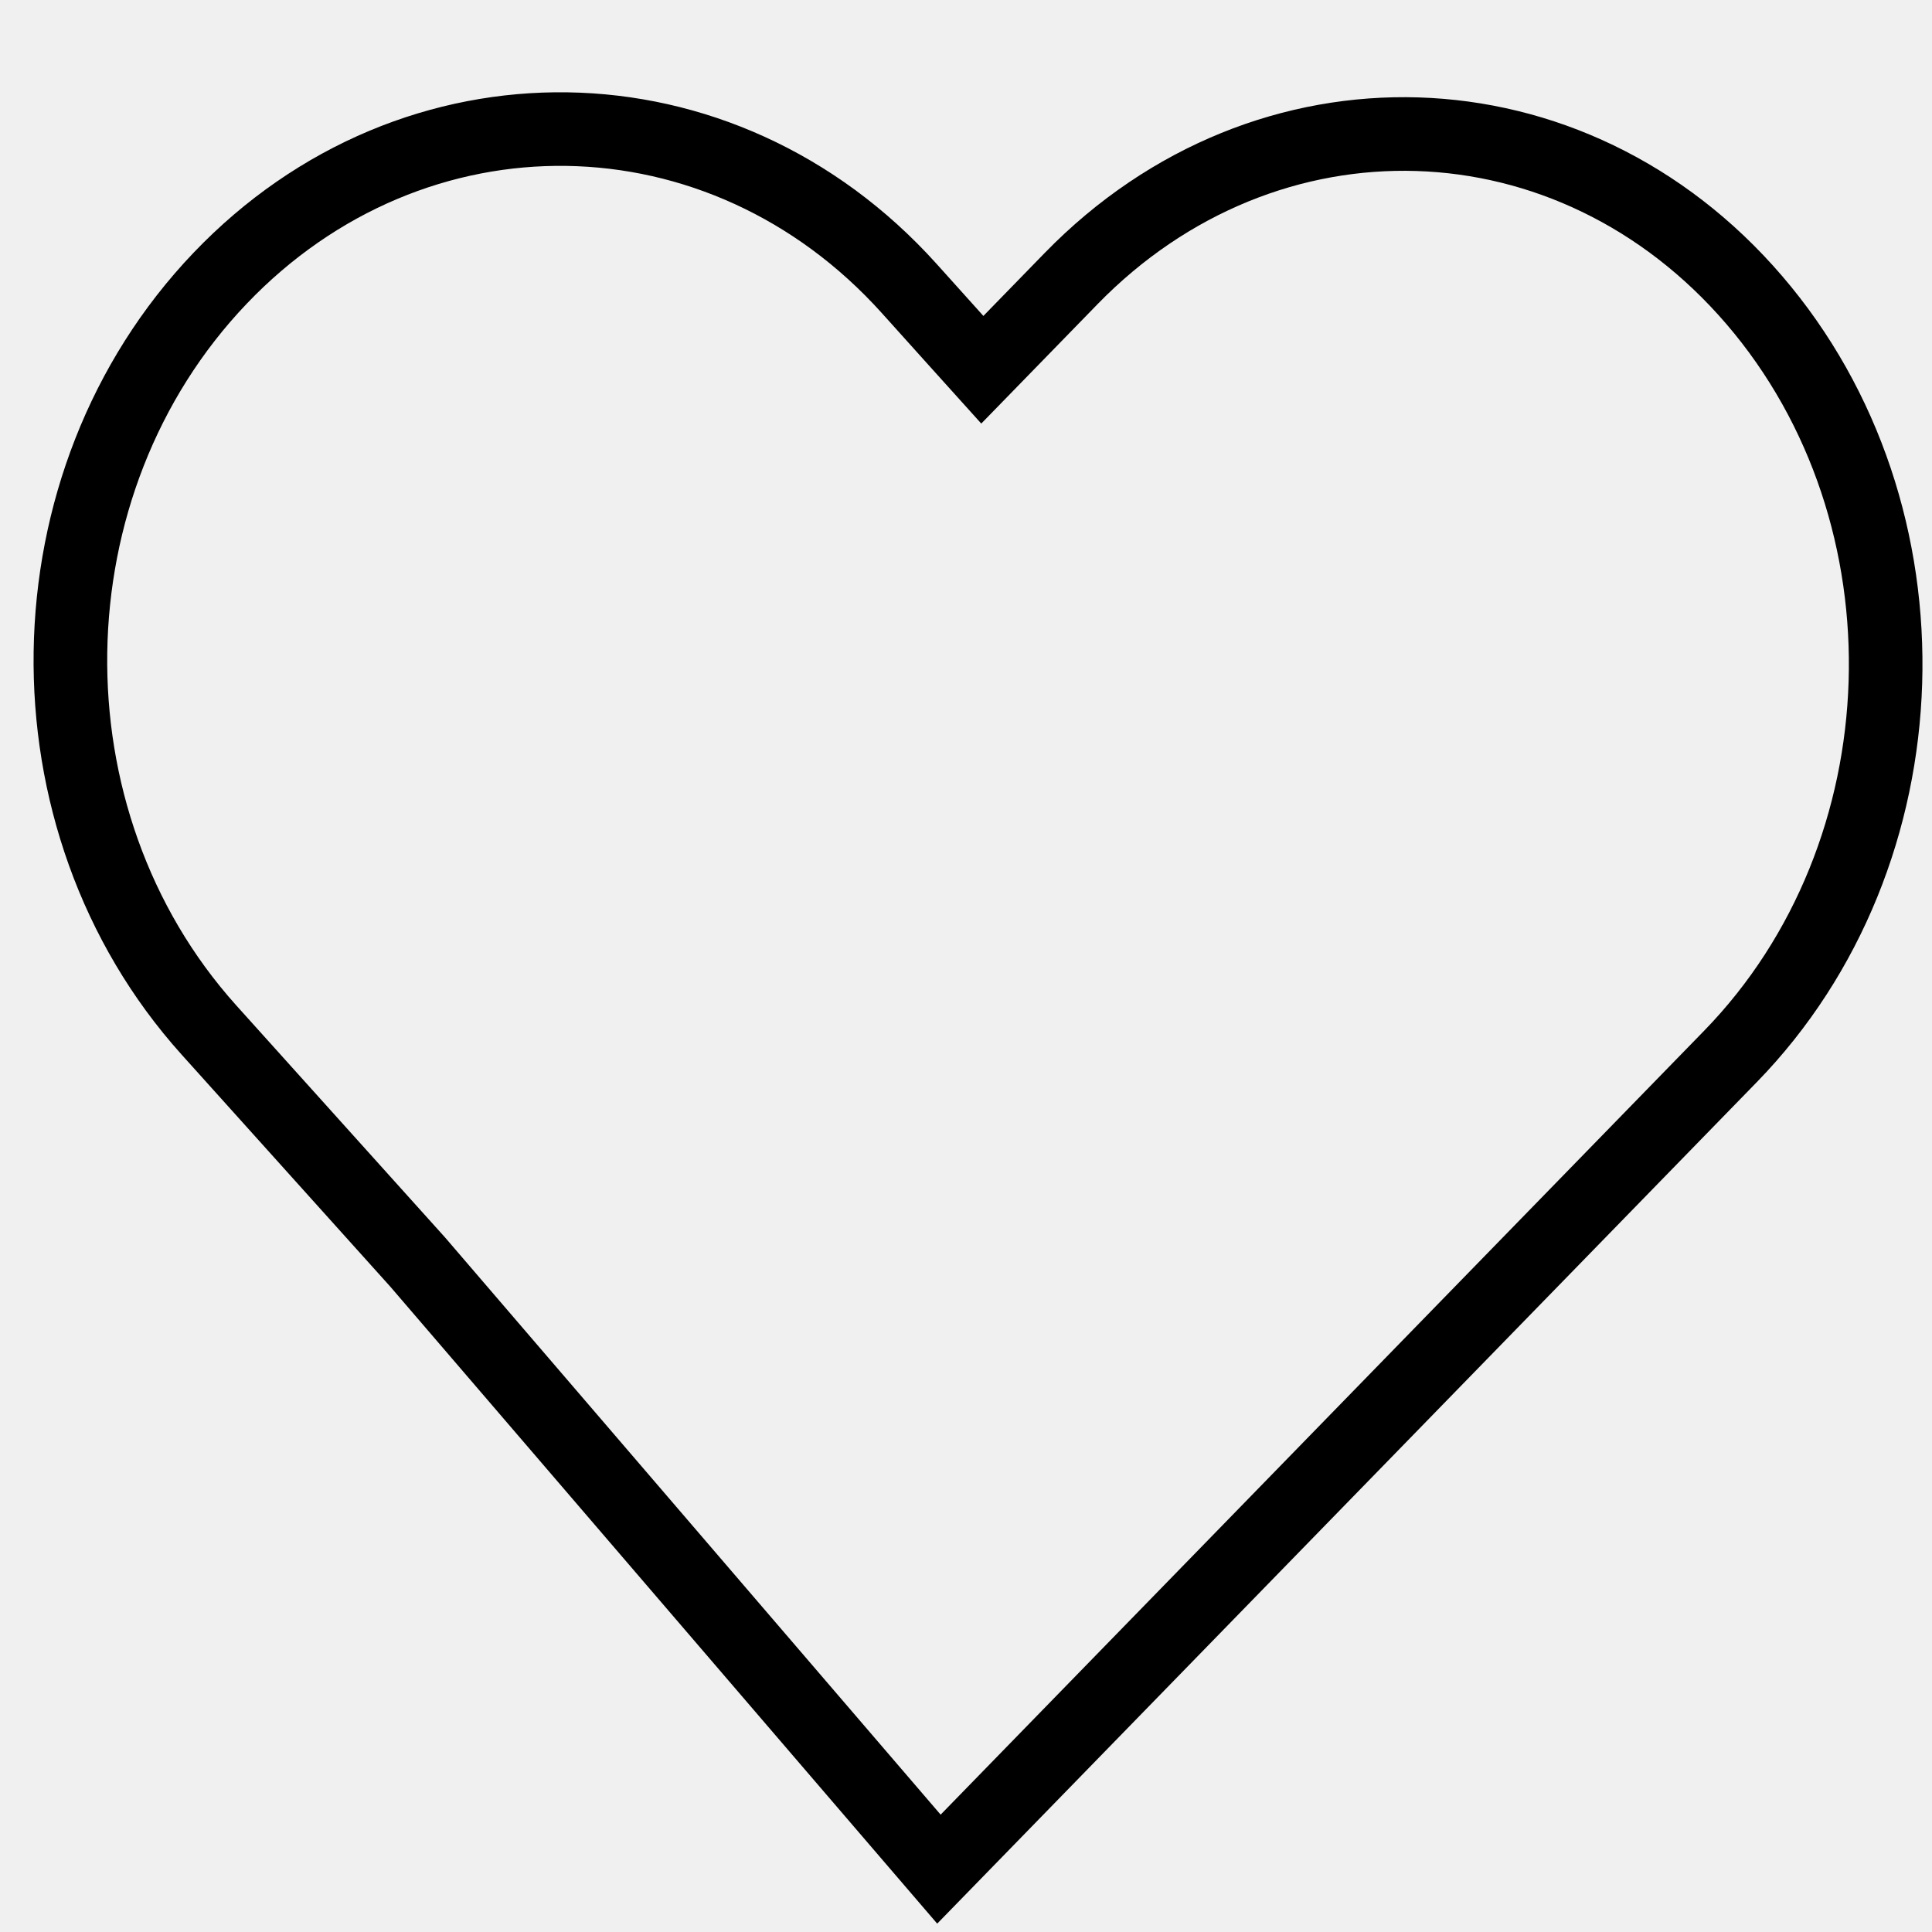
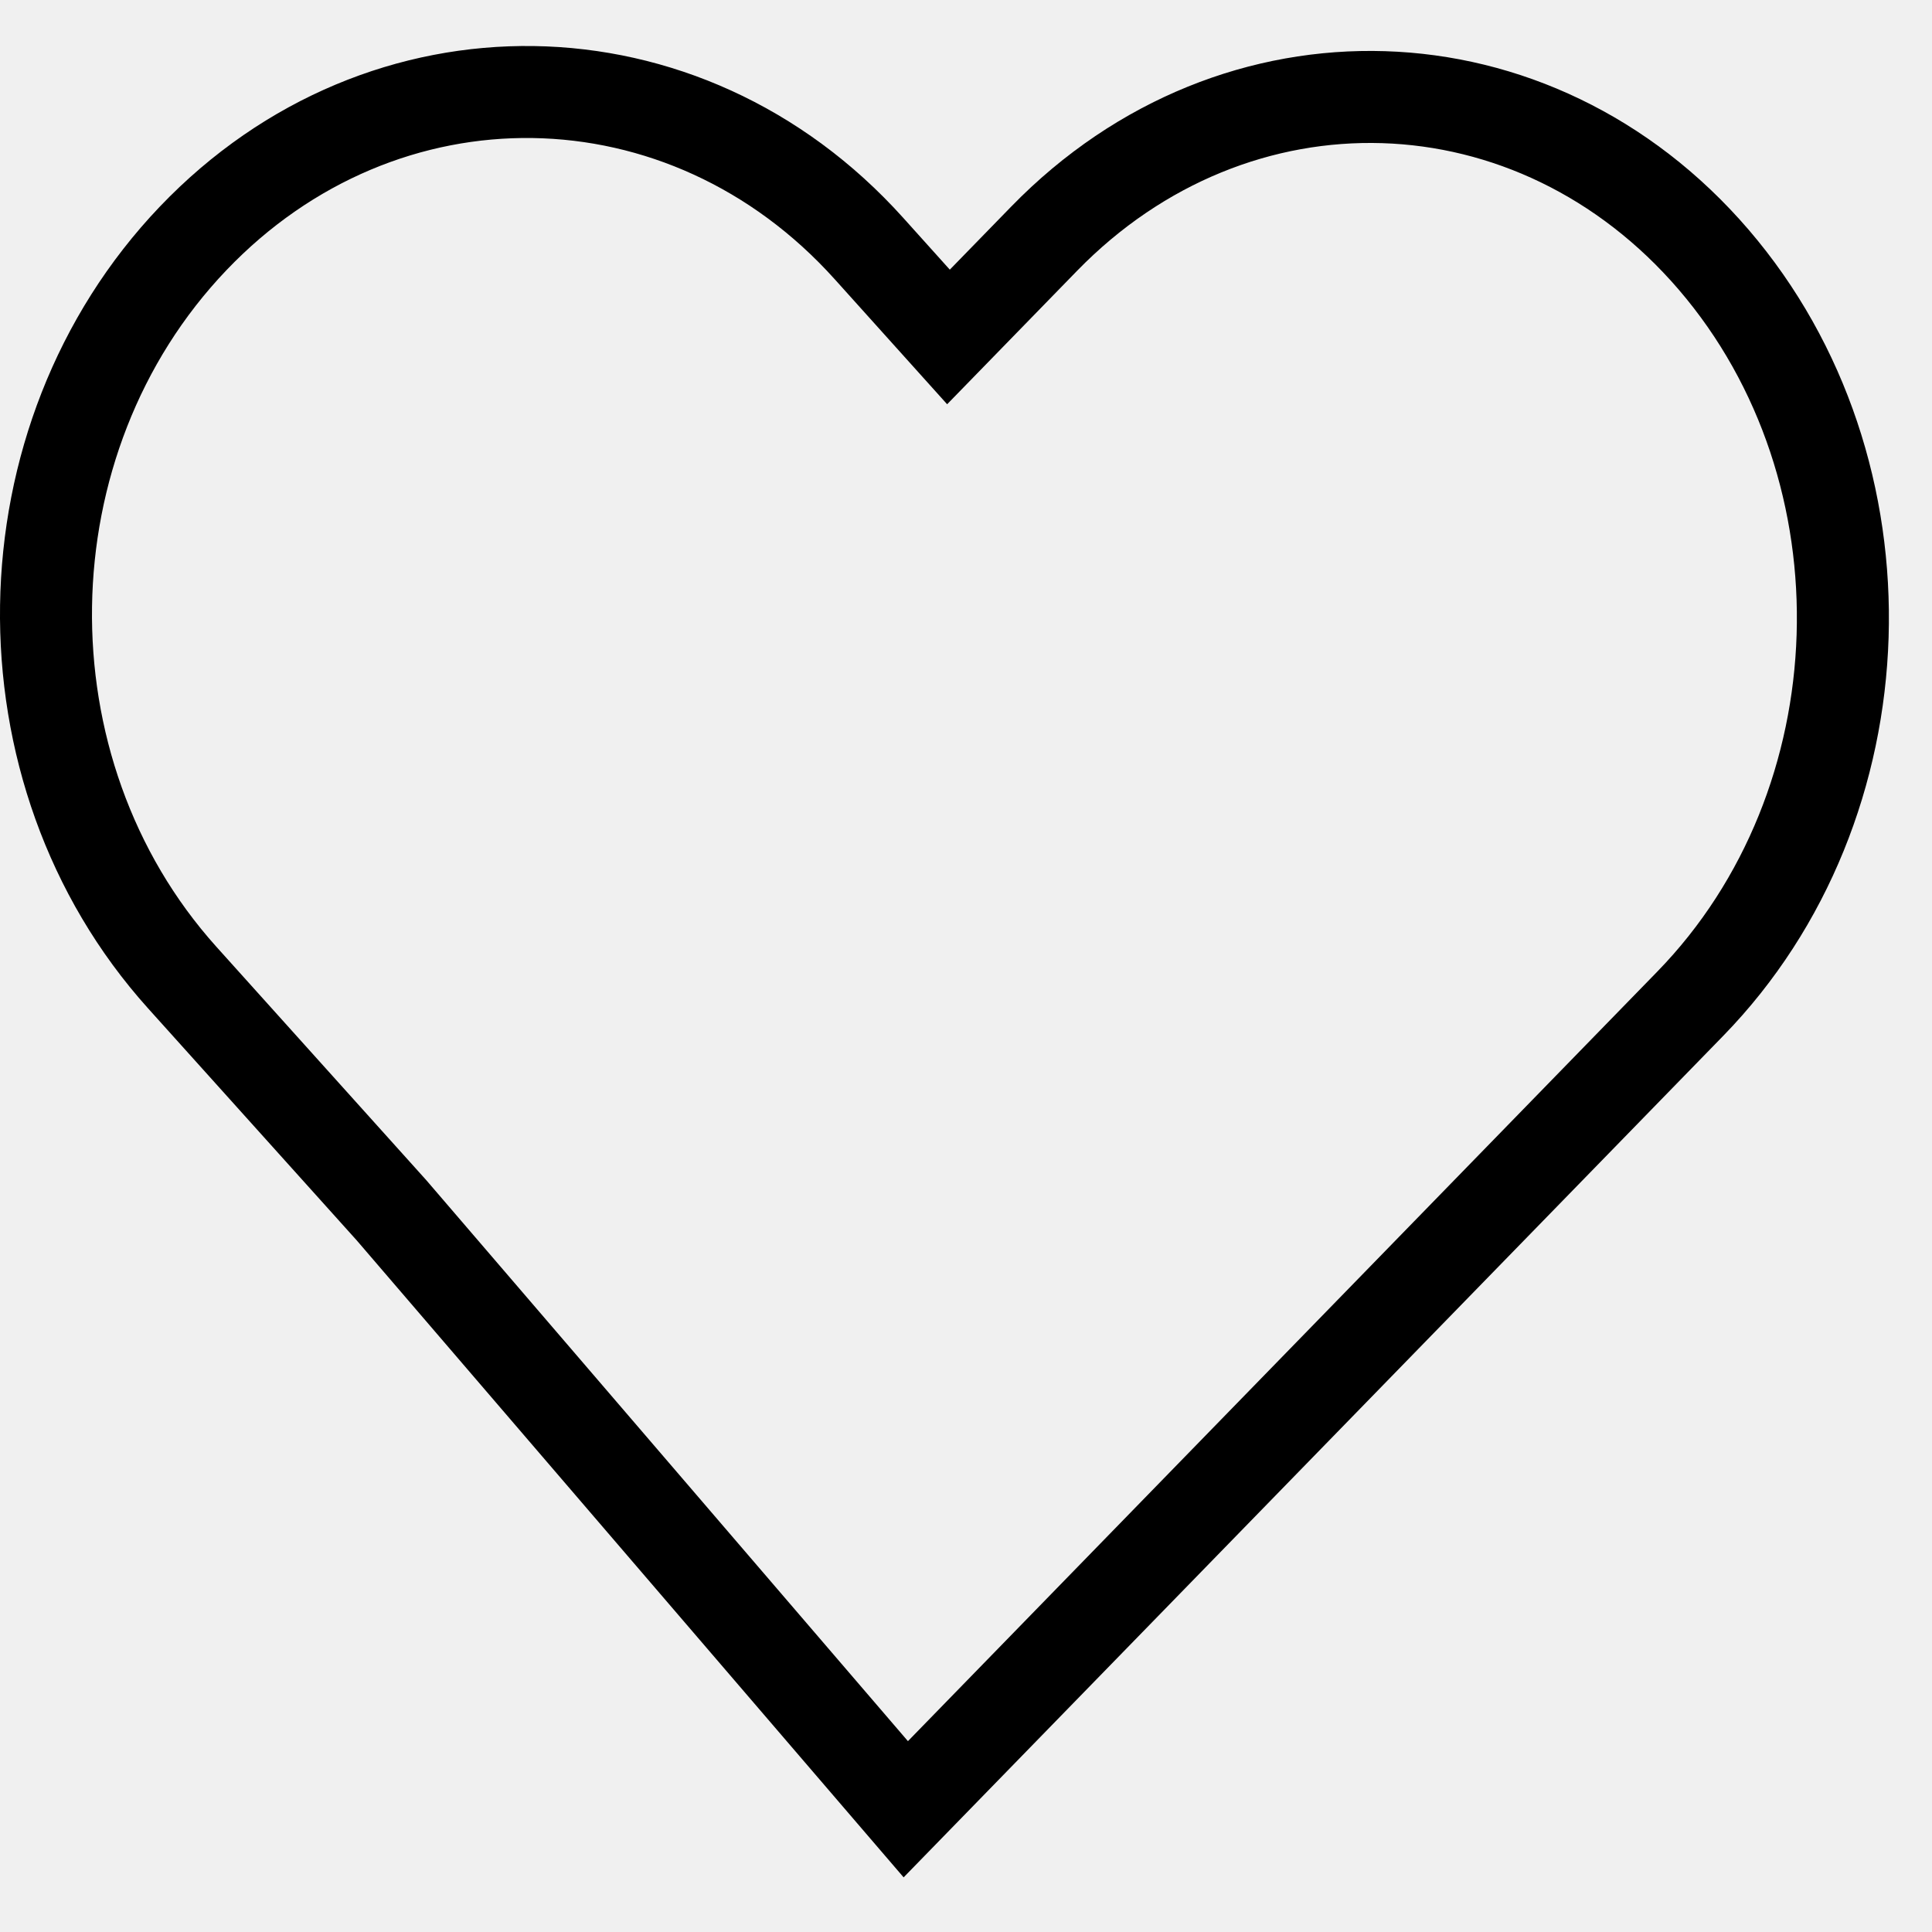
- <svg xmlns="http://www.w3.org/2000/svg" width="21" height="21" viewBox="0 0 21 21" fill="none">
+ <svg xmlns="http://www.w3.org/2000/svg" width="50px" height="50px" viewBox="0 0 21 20" fill="none">
  <mask id="path-1-inside-1" fill="white">
-     <path fill-rule="evenodd" clip-rule="evenodd" d="M10.181 2.869C7.986 0.429 4.37 0.375 2.103 2.748C-0.163 5.122 -0.221 9.023 1.974 11.463L4.243 13.986L10.187 20.909L19.096 11.762C21.385 9.411 21.508 5.488 19.37 2.999C17.233 0.51 13.646 0.398 11.357 2.748L10.689 3.434L10.181 2.869Z" />
+     <path fill-rule="evenodd" clip-rule="evenodd" d="M9.816 1.866C7.621 -0.574 4.005 -0.628 1.738 1.745C-0.528 4.119 -0.586 8.02 1.609 10.46L3.878 12.983L9.822 19.906L18.731 10.759C21.02 8.408 21.143 4.485 19.006 1.996C16.868 -0.492 13.28 -0.605 10.992 1.745L10.324 2.431L9.816 1.866Z" />
  </mask>
-   <path d="M2.103 2.748L2.682 3.301L2.682 3.301L2.103 2.748ZM10.181 2.869L10.775 2.334L10.775 2.334L10.181 2.869ZM1.974 11.463L1.379 11.998L1.974 11.463ZM4.243 13.986L4.85 13.465L4.844 13.458L4.838 13.451L4.243 13.986ZM10.187 20.909L9.58 21.43L10.15 22.094L10.761 21.467L10.187 20.909ZM19.096 11.762L19.669 12.32L19.669 12.32L19.096 11.762ZM11.357 2.748L11.93 3.306L11.93 3.306L11.357 2.748ZM10.689 3.434L10.094 3.969L10.666 4.604L11.262 3.992L10.689 3.434ZM2.682 3.301C4.627 1.264 7.703 1.31 9.586 3.404L10.775 2.334C8.269 -0.452 4.113 -0.514 1.525 2.196L2.682 3.301ZM2.568 10.928C0.654 8.799 0.705 5.372 2.682 3.301L1.525 2.196C-1.03 4.872 -1.095 9.247 1.379 11.998L2.568 10.928ZM4.838 13.451L2.568 10.928L1.379 11.998L3.648 14.521L4.838 13.451ZM10.794 20.388L4.85 13.465L3.636 14.507L9.58 21.43L10.794 20.388ZM18.523 11.204L9.614 20.351L10.761 21.467L19.669 12.32L18.523 11.204ZM18.764 3.521C20.631 5.695 20.523 9.15 18.523 11.204L19.669 12.32C22.247 9.673 22.384 5.282 19.977 2.478L18.764 3.521ZM11.93 3.306C13.891 1.293 16.933 1.388 18.764 3.521L19.977 2.478C17.534 -0.367 13.4 -0.497 10.784 2.19L11.93 3.306ZM11.262 3.992L11.93 3.306L10.784 2.19L10.116 2.876L11.262 3.992ZM9.586 3.404L10.094 3.969L11.284 2.899L10.775 2.334L9.586 3.404Z" fill="black" mask="url(#path-1-inside-1)" />
+   <path d="M1.738 1.745L2.462 2.436L2.462 2.436L1.738 1.745ZM9.816 1.866L10.559 1.197L10.559 1.197L9.816 1.866ZM1.609 10.46L0.865 11.129L0.865 11.129L1.609 10.46ZM3.878 12.983L4.637 12.332L4.629 12.323L4.621 12.314L3.878 12.983ZM9.822 19.906L9.064 20.558L9.776 21.387L10.539 20.604L9.822 19.906ZM18.731 10.759L18.014 10.061L18.014 10.061L18.731 10.759ZM19.006 1.996L18.247 2.648L18.247 2.648L19.006 1.996ZM10.992 1.745L11.708 2.443L11.708 2.443L10.992 1.745ZM10.324 2.431L9.581 3.1L10.295 3.894L11.04 3.129L10.324 2.431ZM2.462 2.436C4.326 0.484 7.267 0.527 9.072 2.534L10.559 1.197C7.975 -1.676 3.684 -1.74 1.015 1.055L2.462 2.436ZM2.352 9.791C0.507 7.74 0.556 4.431 2.462 2.436L1.015 1.055C-1.612 3.806 -1.679 8.301 0.865 11.129L2.352 9.791ZM4.621 12.314L2.352 9.791L0.865 11.129L3.135 13.652L4.621 12.314ZM10.581 19.255L4.637 12.332L3.119 13.634L9.064 20.558L10.581 19.255ZM18.014 10.061L9.106 19.209L10.539 20.604L19.447 11.456L18.014 10.061ZM18.247 2.648C20.047 4.744 19.942 8.082 18.014 10.061L19.447 11.456C22.097 8.735 22.239 4.227 19.764 1.345L18.247 2.648ZM11.708 2.443C13.587 0.514 16.492 0.605 18.247 2.648L19.764 1.345C17.244 -1.59 12.974 -1.724 10.275 1.048L11.708 2.443ZM11.04 3.129L11.708 2.443L10.275 1.048L9.608 1.733L11.04 3.129ZM9.072 2.534L9.581 3.1L11.068 1.762L10.559 1.197L9.072 2.534Z" fill="black" mask="url(#path-1-inside-1)" />
</svg>
